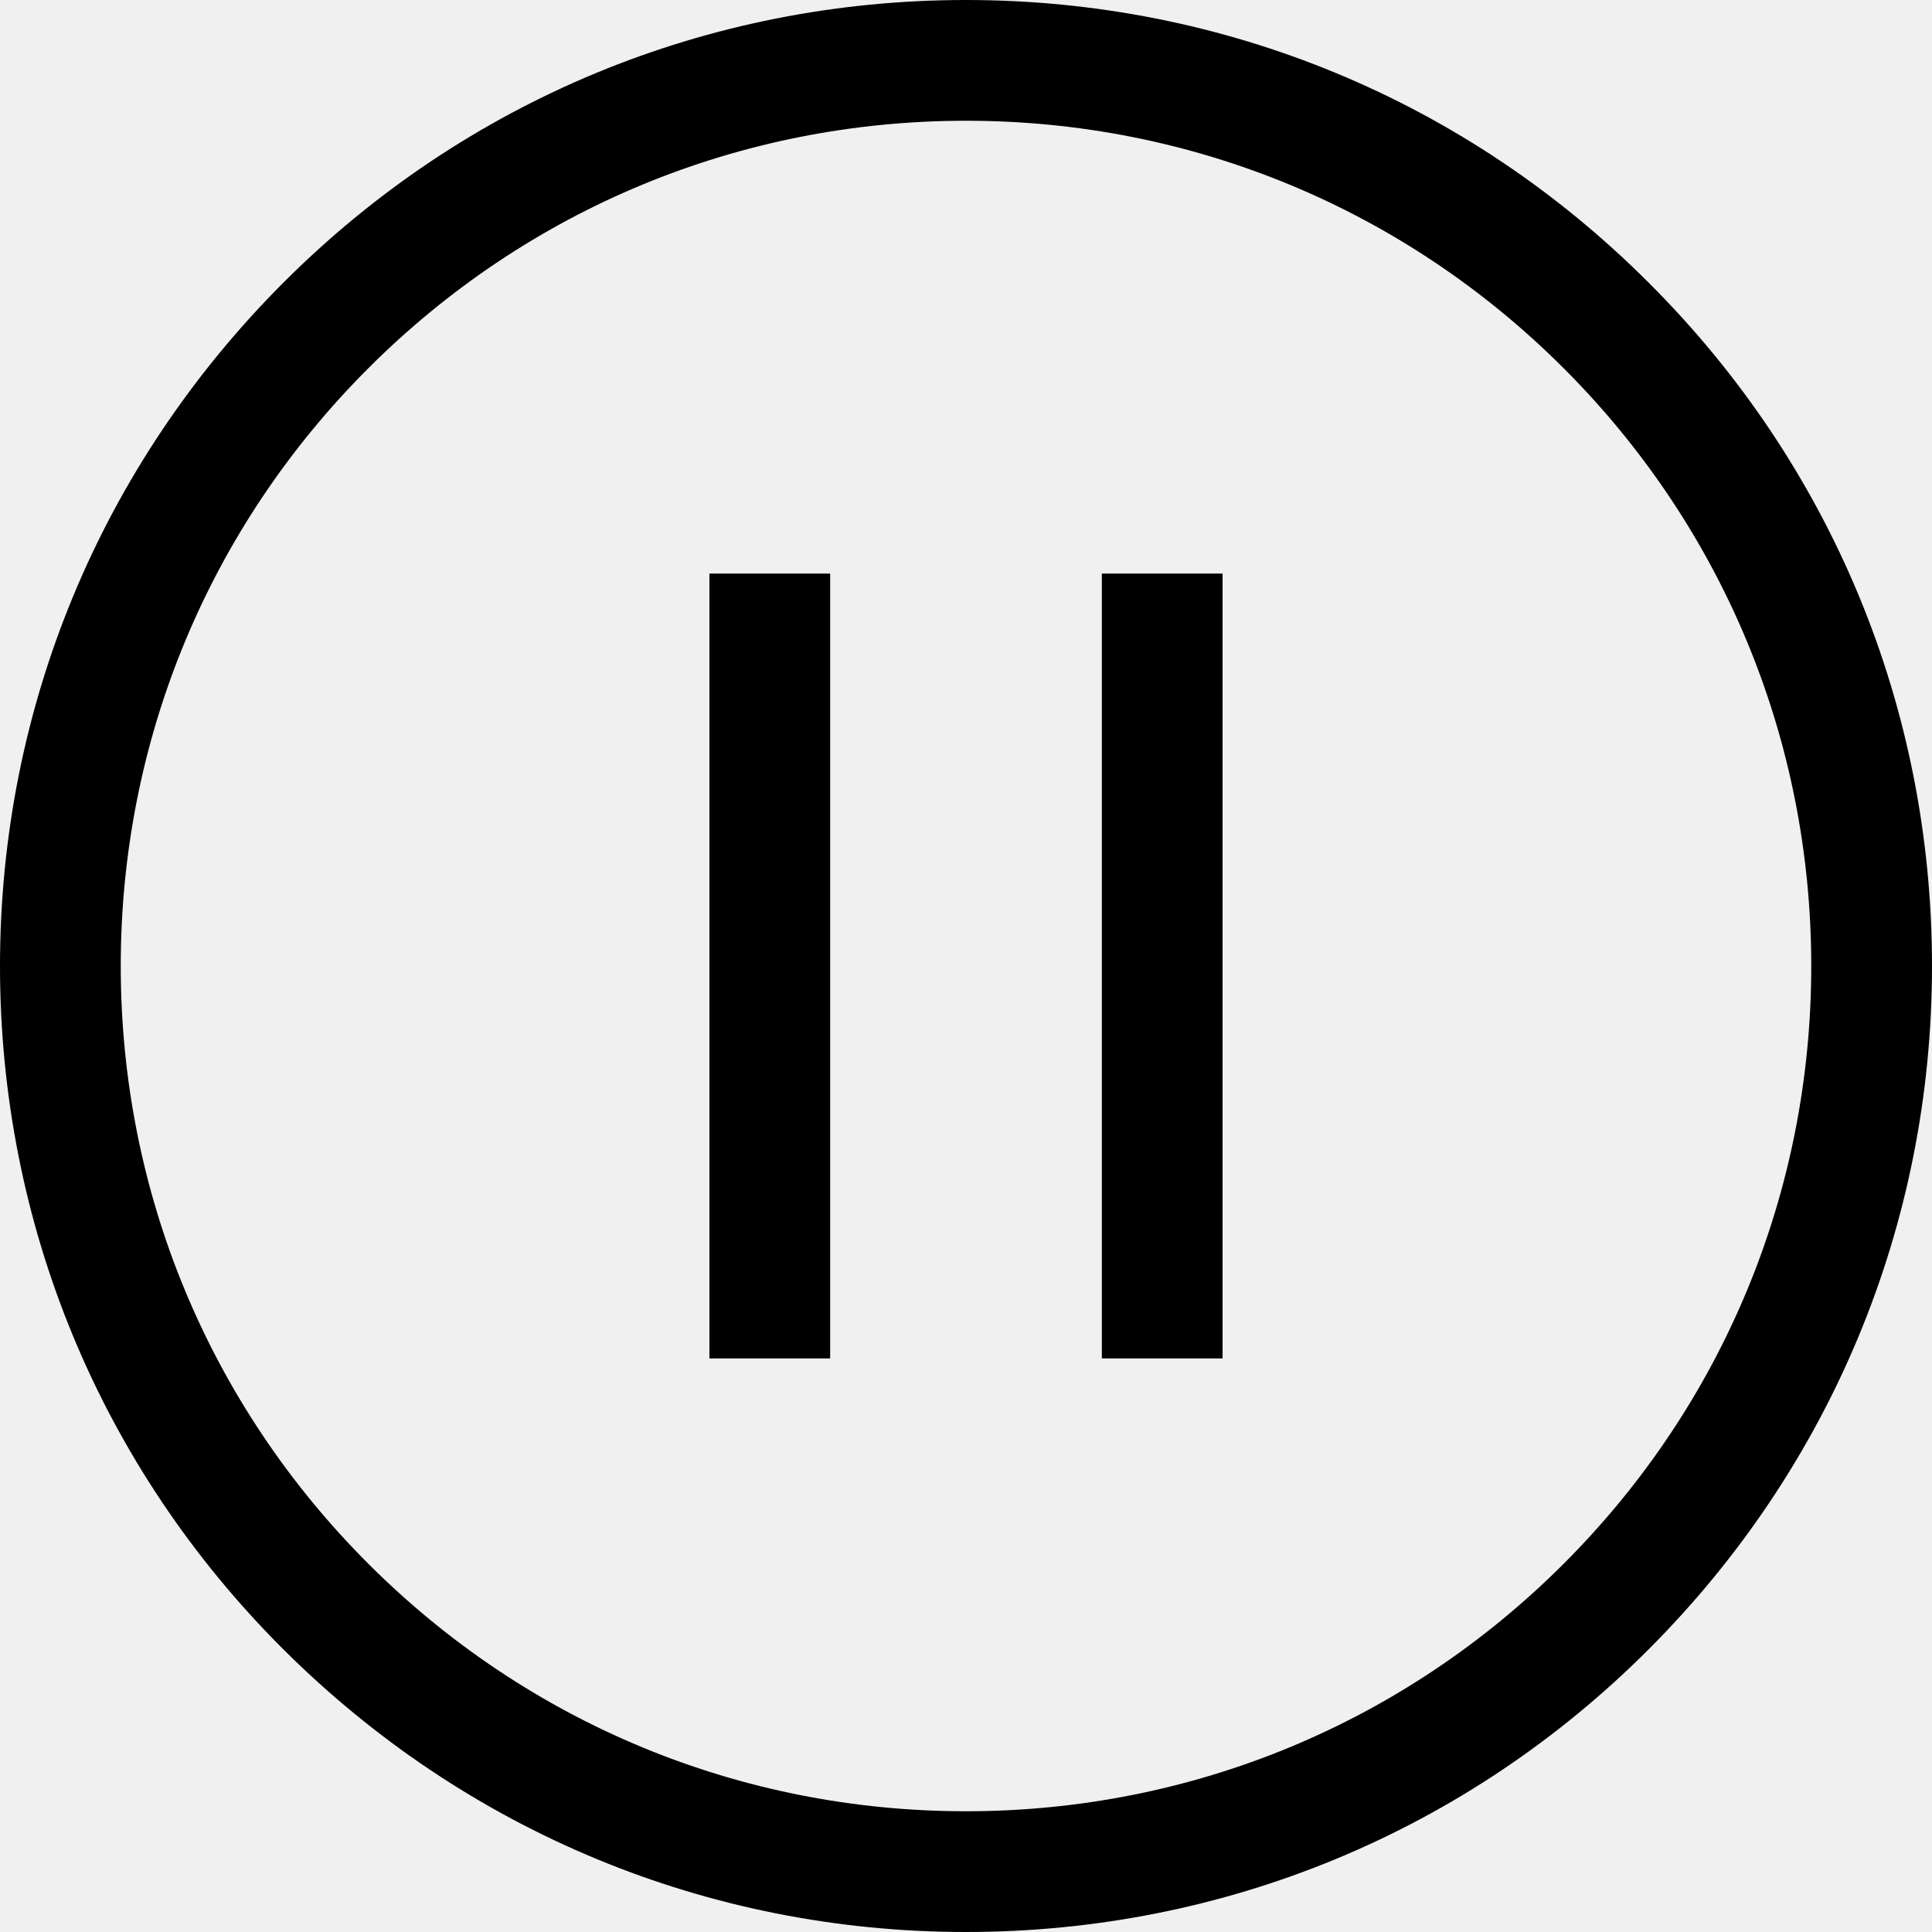
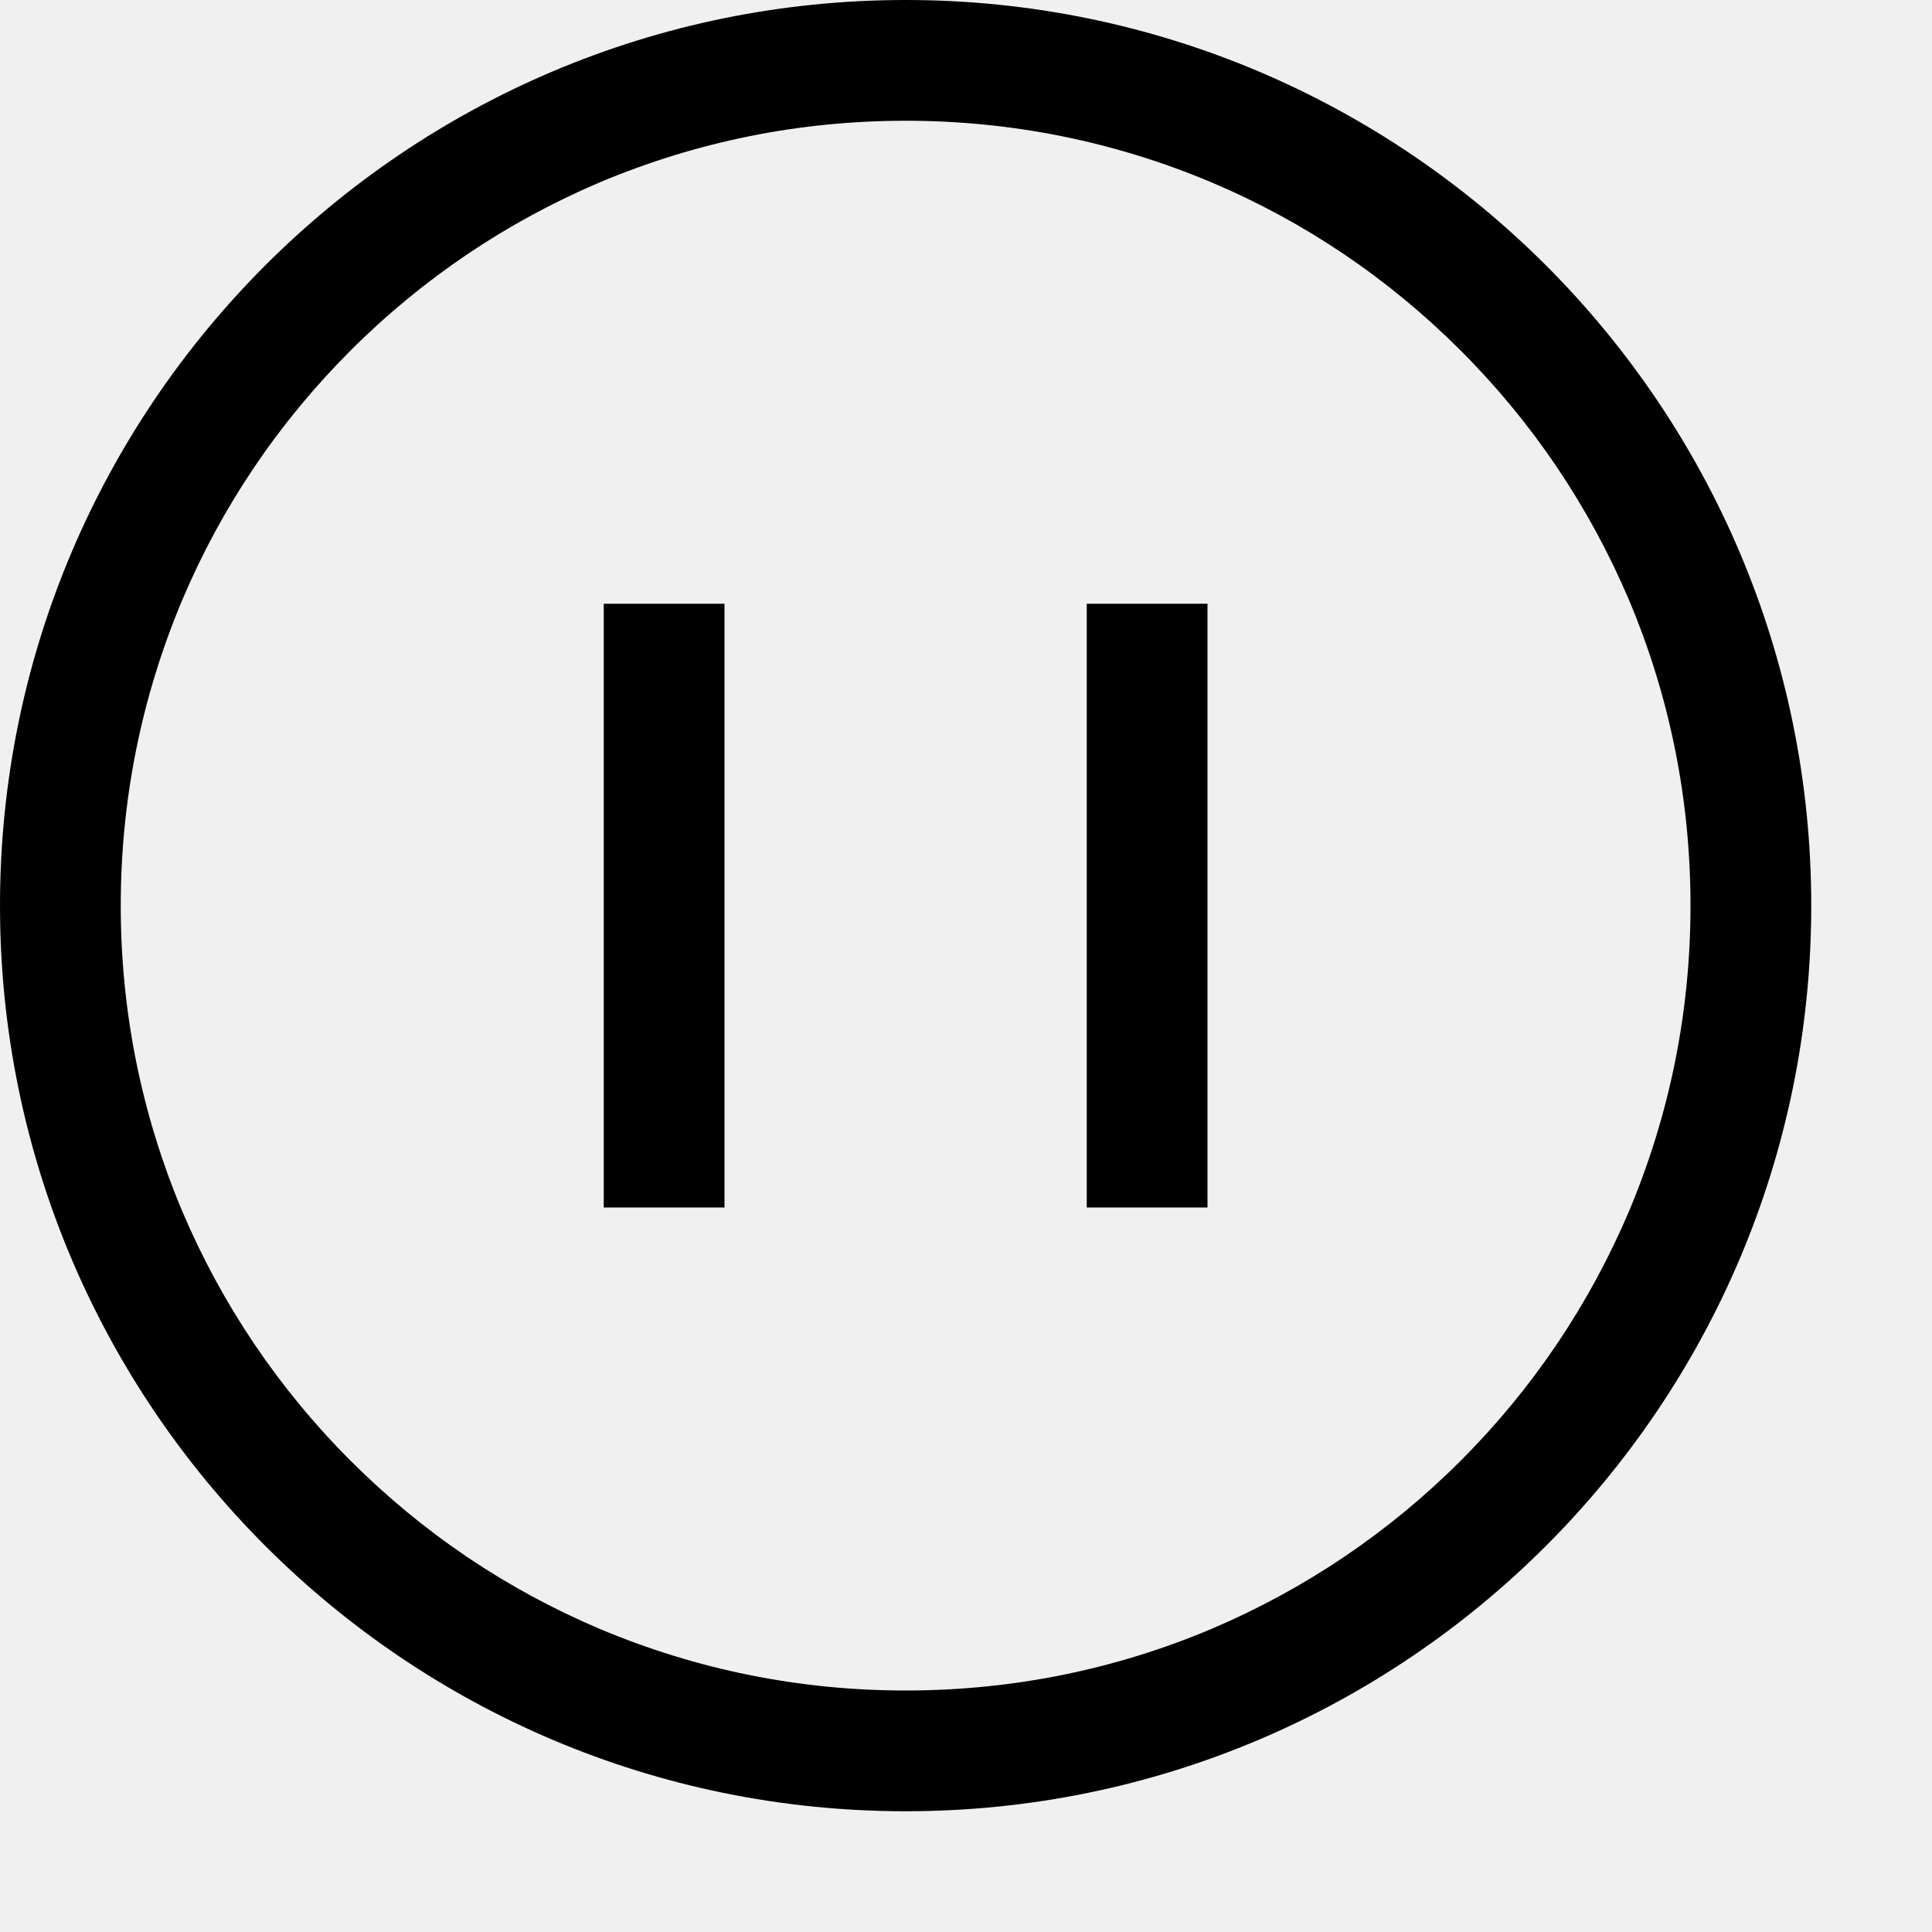
<svg xmlns="http://www.w3.org/2000/svg" version="1.1" id="Livello_1" x="0px" y="0px" viewBox="0 0 512 512" style="enable-background:new 0 0 512 512;" xml:space="preserve">
-   <style type="text/css">
- 	.st0{stroke:#000000;stroke-width:32;stroke-miterlimit:10;}
- 	.st1{stroke:#000000;stroke-width:64;stroke-miterlimit:10;}
- 	.st2{stroke:#000000;stroke-width:96;stroke-miterlimit:10;}
- 	.st3{fill:none;stroke:#000000;stroke-width:32;stroke-miterlimit:10;}
- 	.st4{fill:none;stroke:#FFFFFF;stroke-width:32;stroke-miterlimit:10;}
- 	.st5{stroke:#000000;stroke-width:32;stroke-linecap:round;stroke-miterlimit:10;}
- 	.st6{fill:none;stroke:#000000;stroke-width:32;stroke-linecap:round;stroke-miterlimit:10;}
- 	.st7{fill:none;stroke:#000000;stroke-width:32;stroke-linecap:round;stroke-linejoin:round;stroke-miterlimit:10;}
- 	.st8{fill:none;stroke:#000000;stroke-width:64;stroke-linecap:round;stroke-linejoin:round;stroke-miterlimit:10;}
- 	.st9{fill:none;stroke:#FFFFFF;stroke-width:32;stroke-linecap:round;stroke-linejoin:round;stroke-miterlimit:10;}
- 	.st10{fill:#FFFFFF;}
- 	.st11{stroke:#000000;stroke-width:32;stroke-linejoin:round;stroke-miterlimit:10;}
- 	.st12{fill:none;stroke:#000000;stroke-width:32;stroke-linejoin:round;stroke-miterlimit:10;}
- </style>
  <g>
-     <path d="M437,75C388.7,26.6,324.4,0,256,0S123.3,26.6,75,75S0,187.6,0,256s26.6,132.7,75,181s112.6,75,181,75s132.7-26.6,181-75   s75-112.6,75-181S485.4,123.3,437,75z M414.4,414.4C372.1,456.7,315.8,480,256,480s-116.1-23.3-158.4-65.6   C55.3,372.1,32,315.8,32,256S55.3,139.9,97.6,97.6C139.9,55.3,196.2,32,256,32s116.1,23.3,158.4,65.6   C456.7,139.9,480,196.2,480,256S456.7,372.1,414.4,414.4z" />
-     <rect x="188" y="152" width="32" height="208" />
-     <rect x="292" y="152" width="32" height="208" />
+     <path d="M240,0C107.5,0,0,107.5,0,240s107.5,240,240,240s240-107.5,240-240S372.5,0,240,0z M387.1,387.1   c-19.1,19.1-41.4,34.1-66.1,44.6c-25.6,10.8-52.9,16.3-81,16.3s-55.3-5.5-81-16.3c-24.8-10.5-47-25.5-66.1-44.6   S58.8,345.7,48.3,321C37.5,295.3,32,268.1,32,240s5.5-55.3,16.3-81c10.5-24.8,25.5-47,44.6-66.1s41.4-34.1,66.1-44.6   C184.7,37.5,211.9,32,240,32s55.3,5.5,81,16.3c24.8,10.5,47,25.5,66.1,44.6c19.1,19.1,34.1,41.4,44.6,66.1   c10.8,25.6,16.3,52.9,16.3,81s-5.5,55.3-16.3,81C421.2,345.7,406.2,368,387.1,387.1z" />
+     <rect x="160" y="160" width="32" height="160" />
+     <rect x="288" y="160" width="32" height="160" />
  </g>
</svg>
